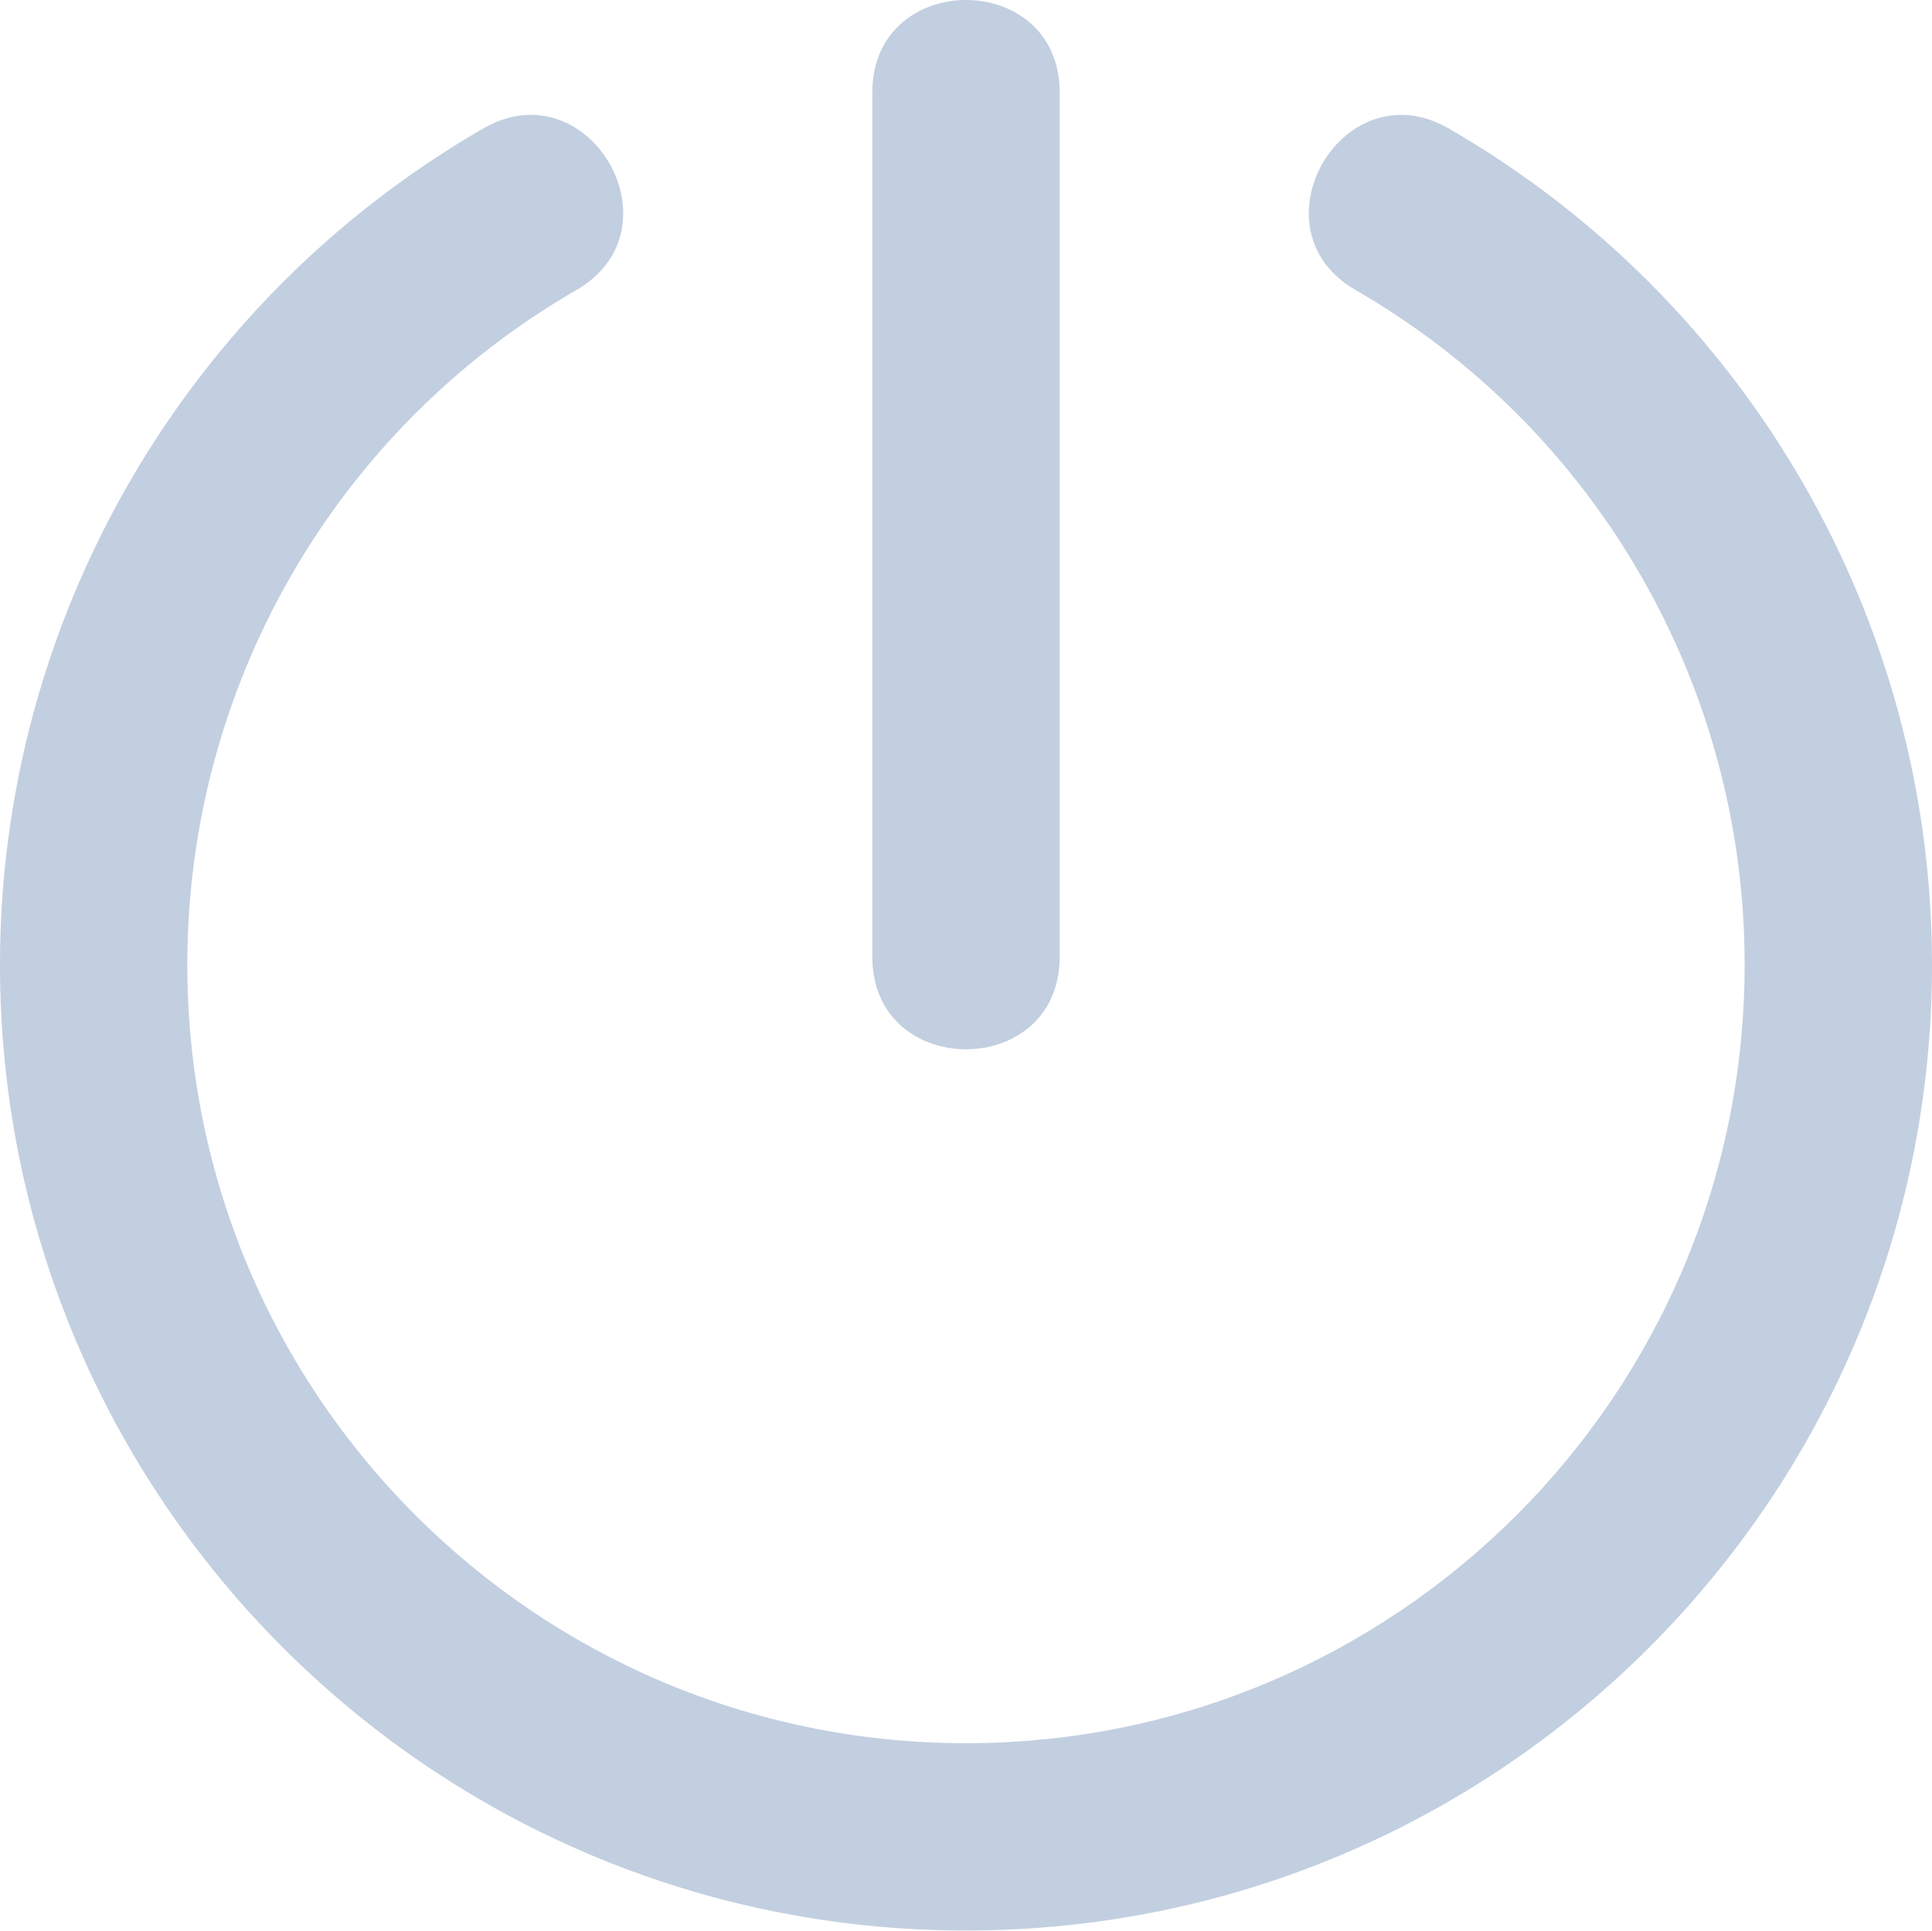
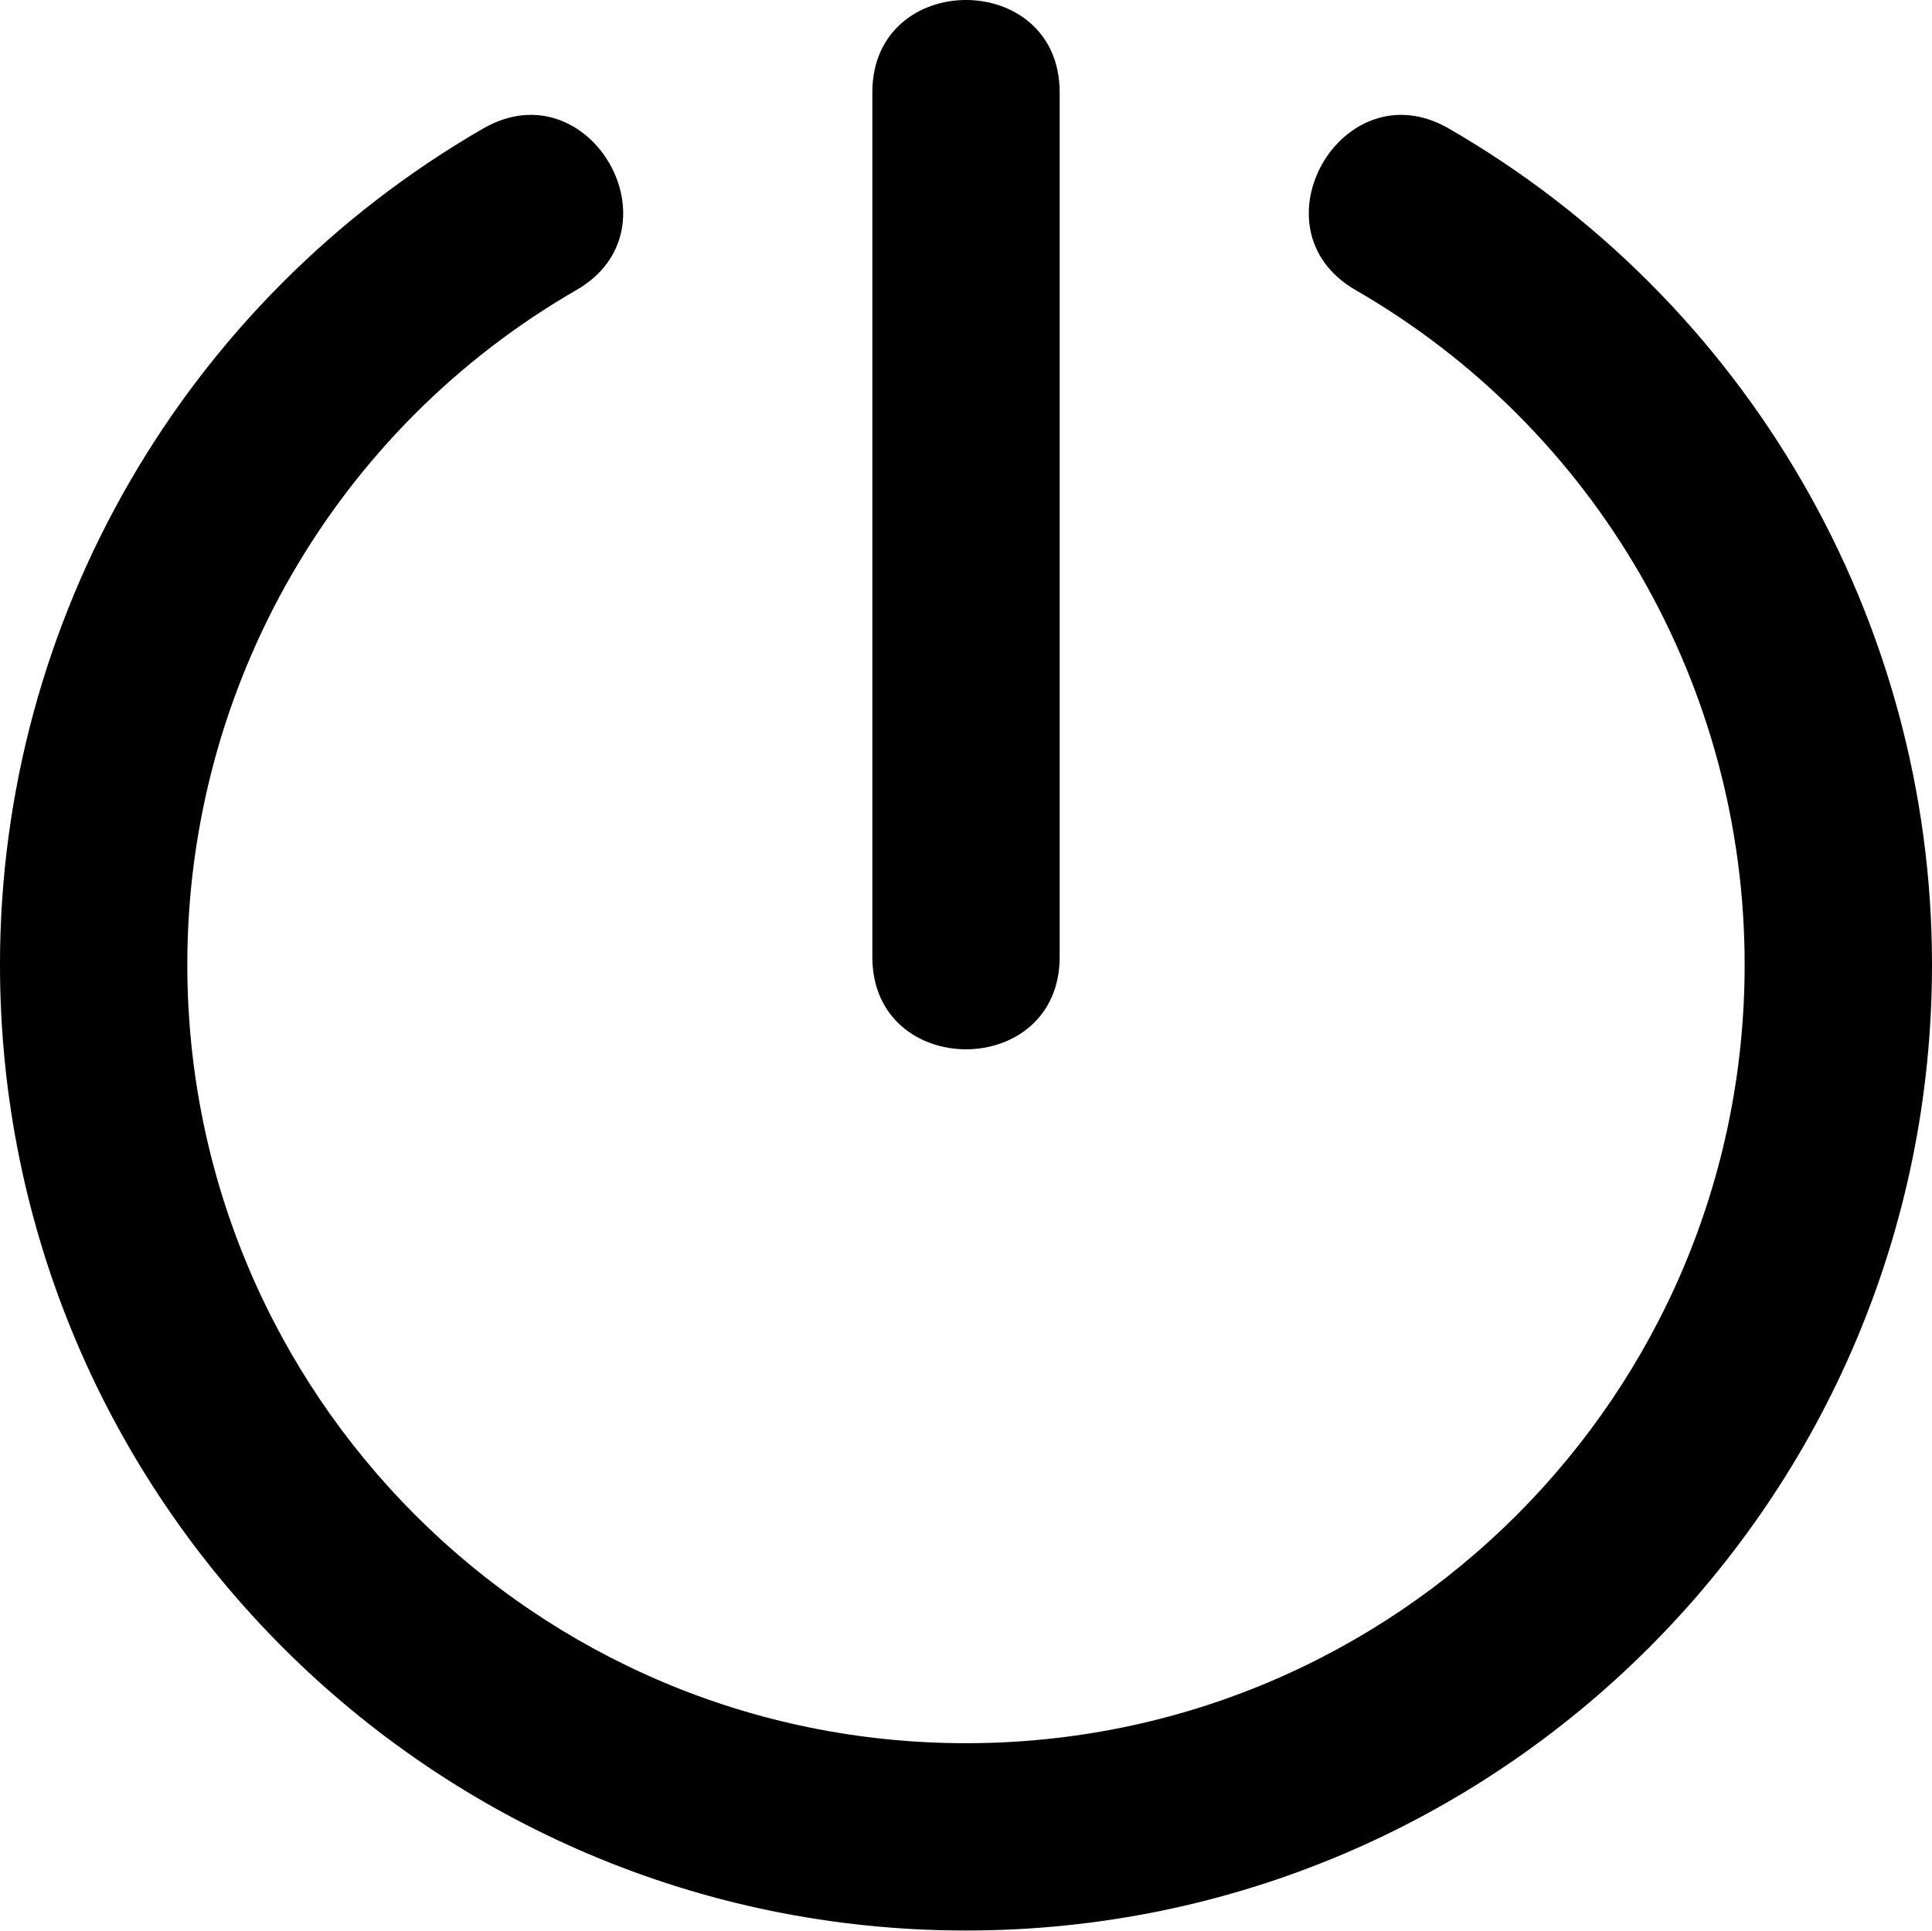
<svg xmlns="http://www.w3.org/2000/svg" viewBox="0 0 1353.69 1352.81">
-   <path fill="#c2cfe0" fill-rule="nonzero" d="M949.9 203.29c-74.43-42.77-9.32-156.08 65.11-113.31 209.22 120.79 338.68 344.32 338.68 585.98 0 373.8-303.05 676.85-676.85 676.85S-.01 1049.77-.01 675.96c0-241.72 129.45-465.19 338.68-585.98 74.43-42.77 139.54 70.54 65.11 113.31-168.94 97.53-272.54 277.64-272.54 472.67 0 301.33 244.26 545.59 545.59 545.59 301.33 0 545.59-244.26 545.59-545.59 0-195.05-103.51-375.09-272.54-472.67zM611.22 64.74c0-86.32 131.26-86.32 131.26 0v605.82c0 86.32-131.26 86.32-131.26 0V64.74z" />
+   <path d="M949.9 203.29c-74.43-42.77-9.32-156.08 65.11-113.31 209.22 120.79 338.68 344.32 338.68 585.98 0 373.8-303.05 676.85-676.85 676.85S-.01 1049.77-.01 675.96c0-241.72 129.45-465.19 338.68-585.98 74.43-42.77 139.54 70.54 65.11 113.31-168.94 97.53-272.54 277.64-272.54 472.67 0 301.33 244.26 545.59 545.59 545.59 301.33 0 545.59-244.26 545.59-545.59 0-195.05-103.51-375.09-272.54-472.67zM611.22 64.74c0-86.32 131.26-86.32 131.26 0v605.82c0 86.32-131.26 86.32-131.26 0V64.74z" />
</svg>
